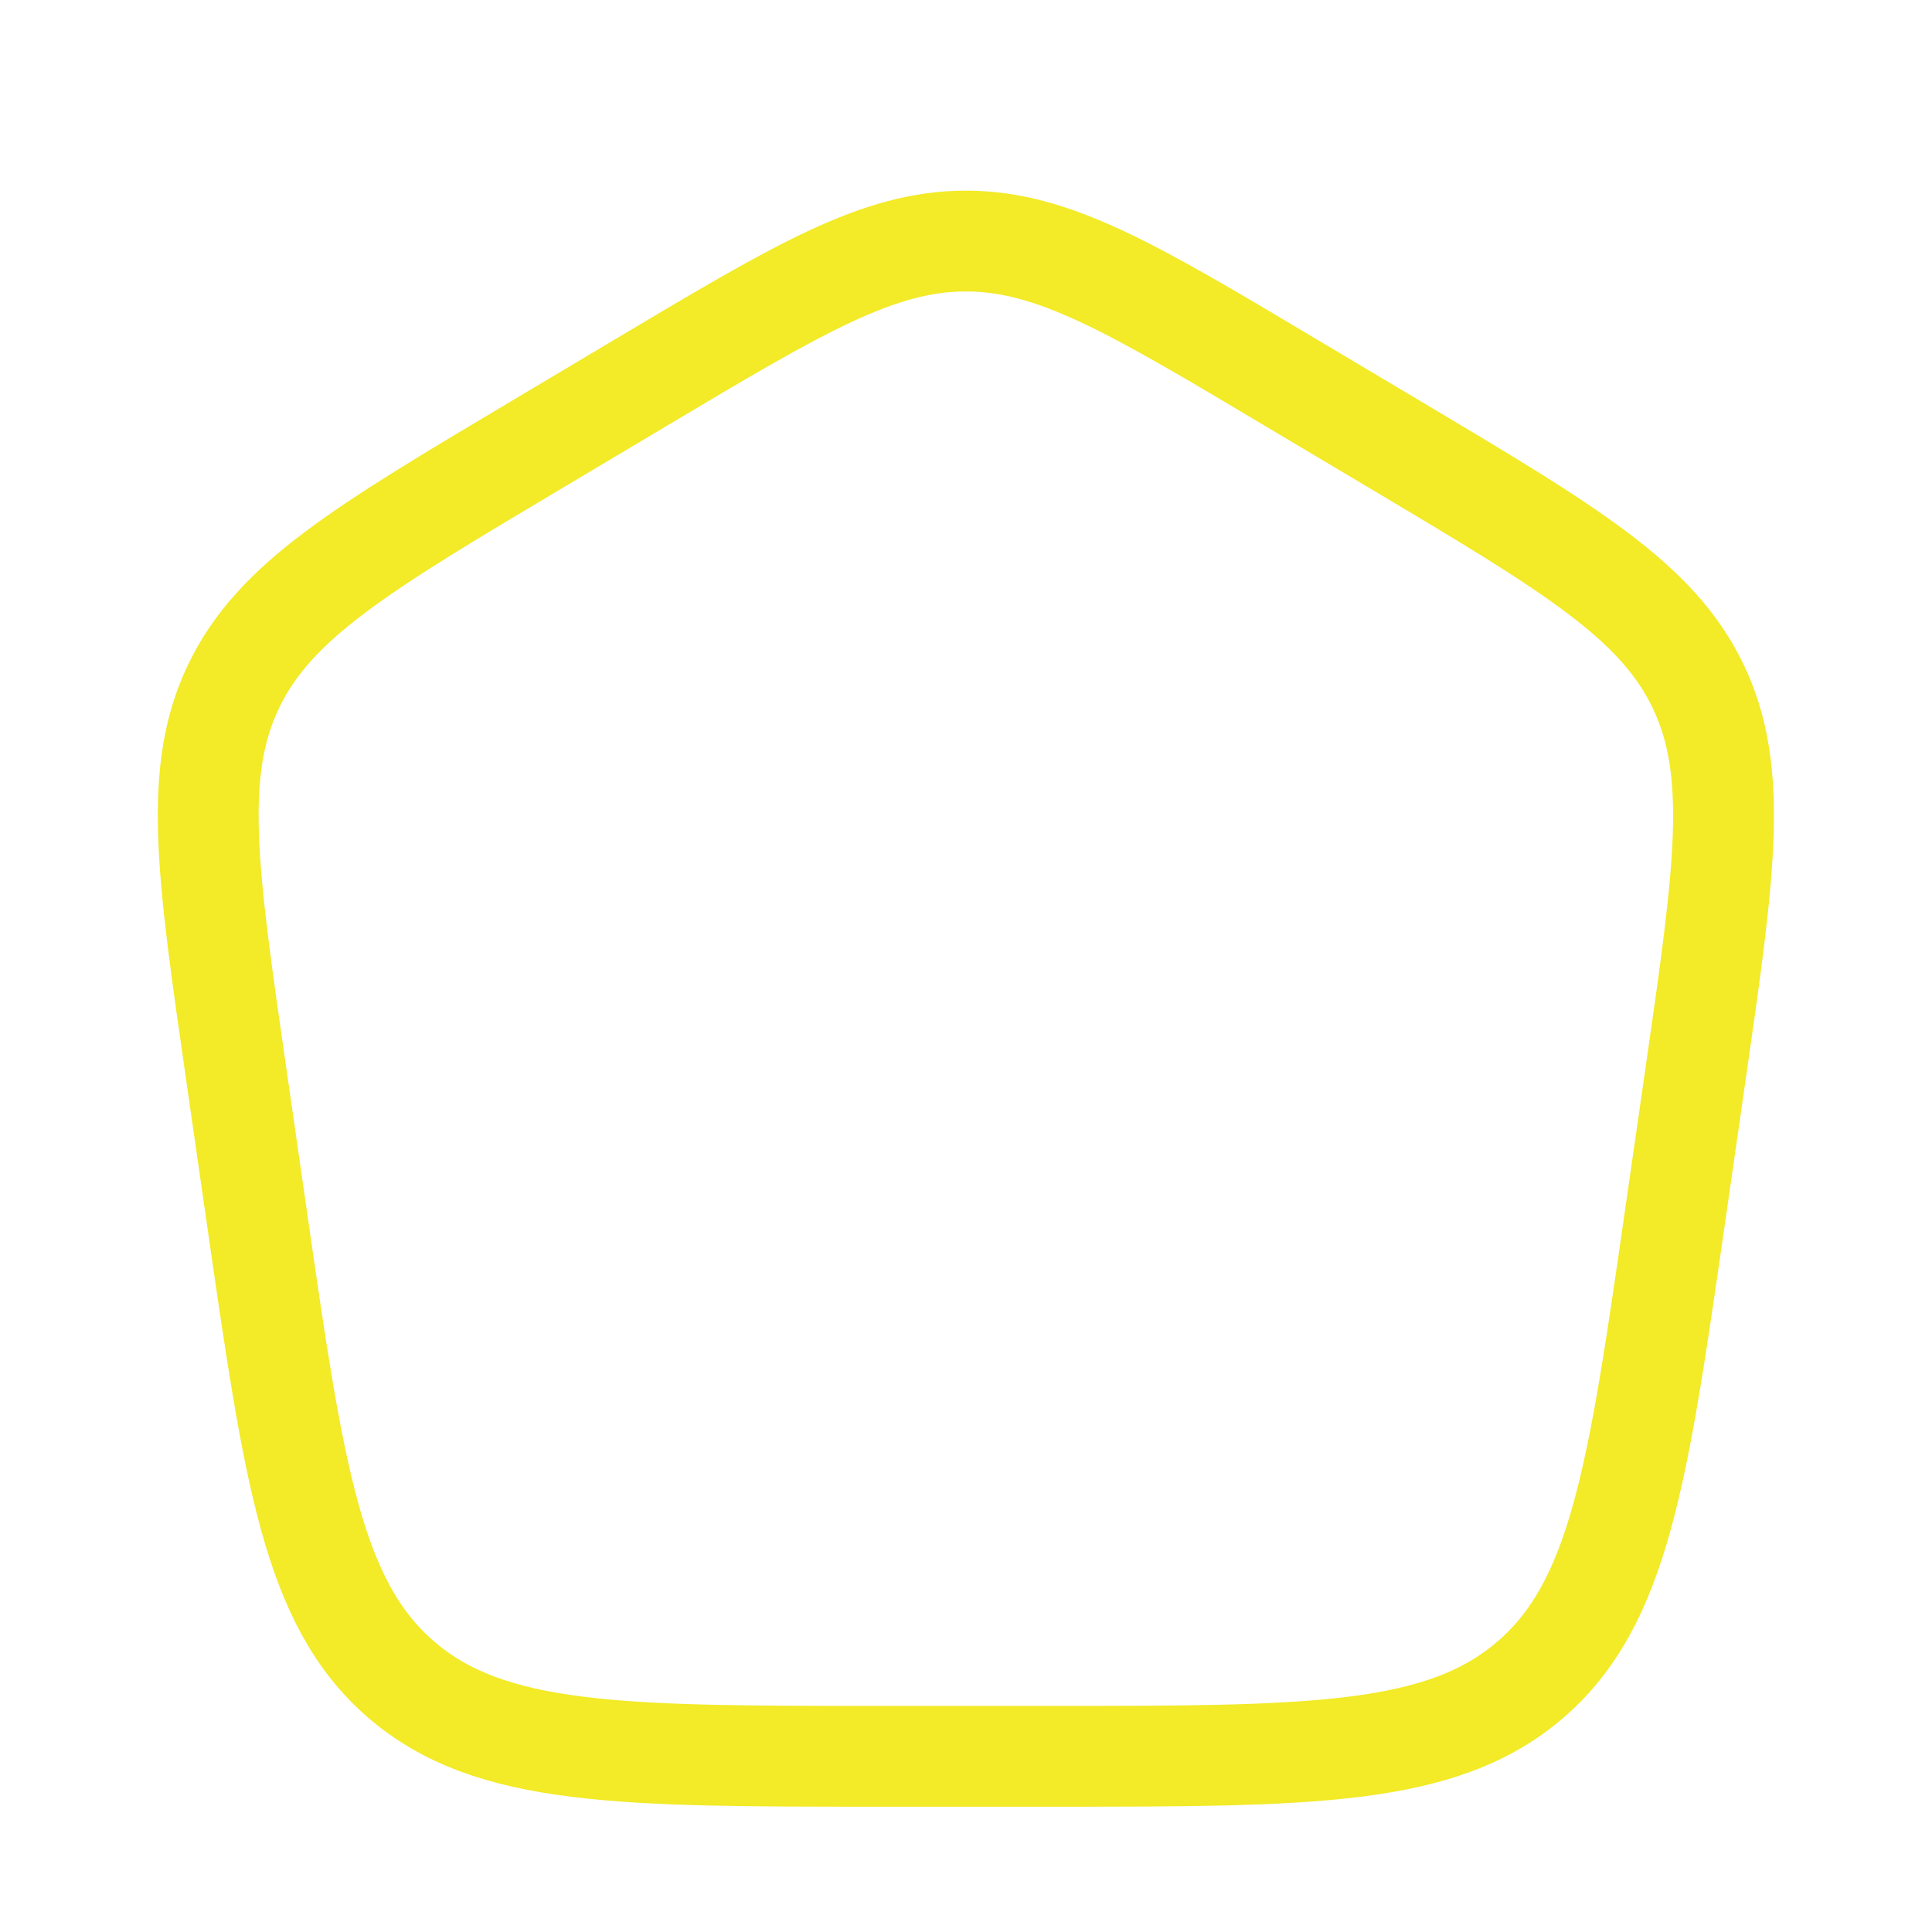
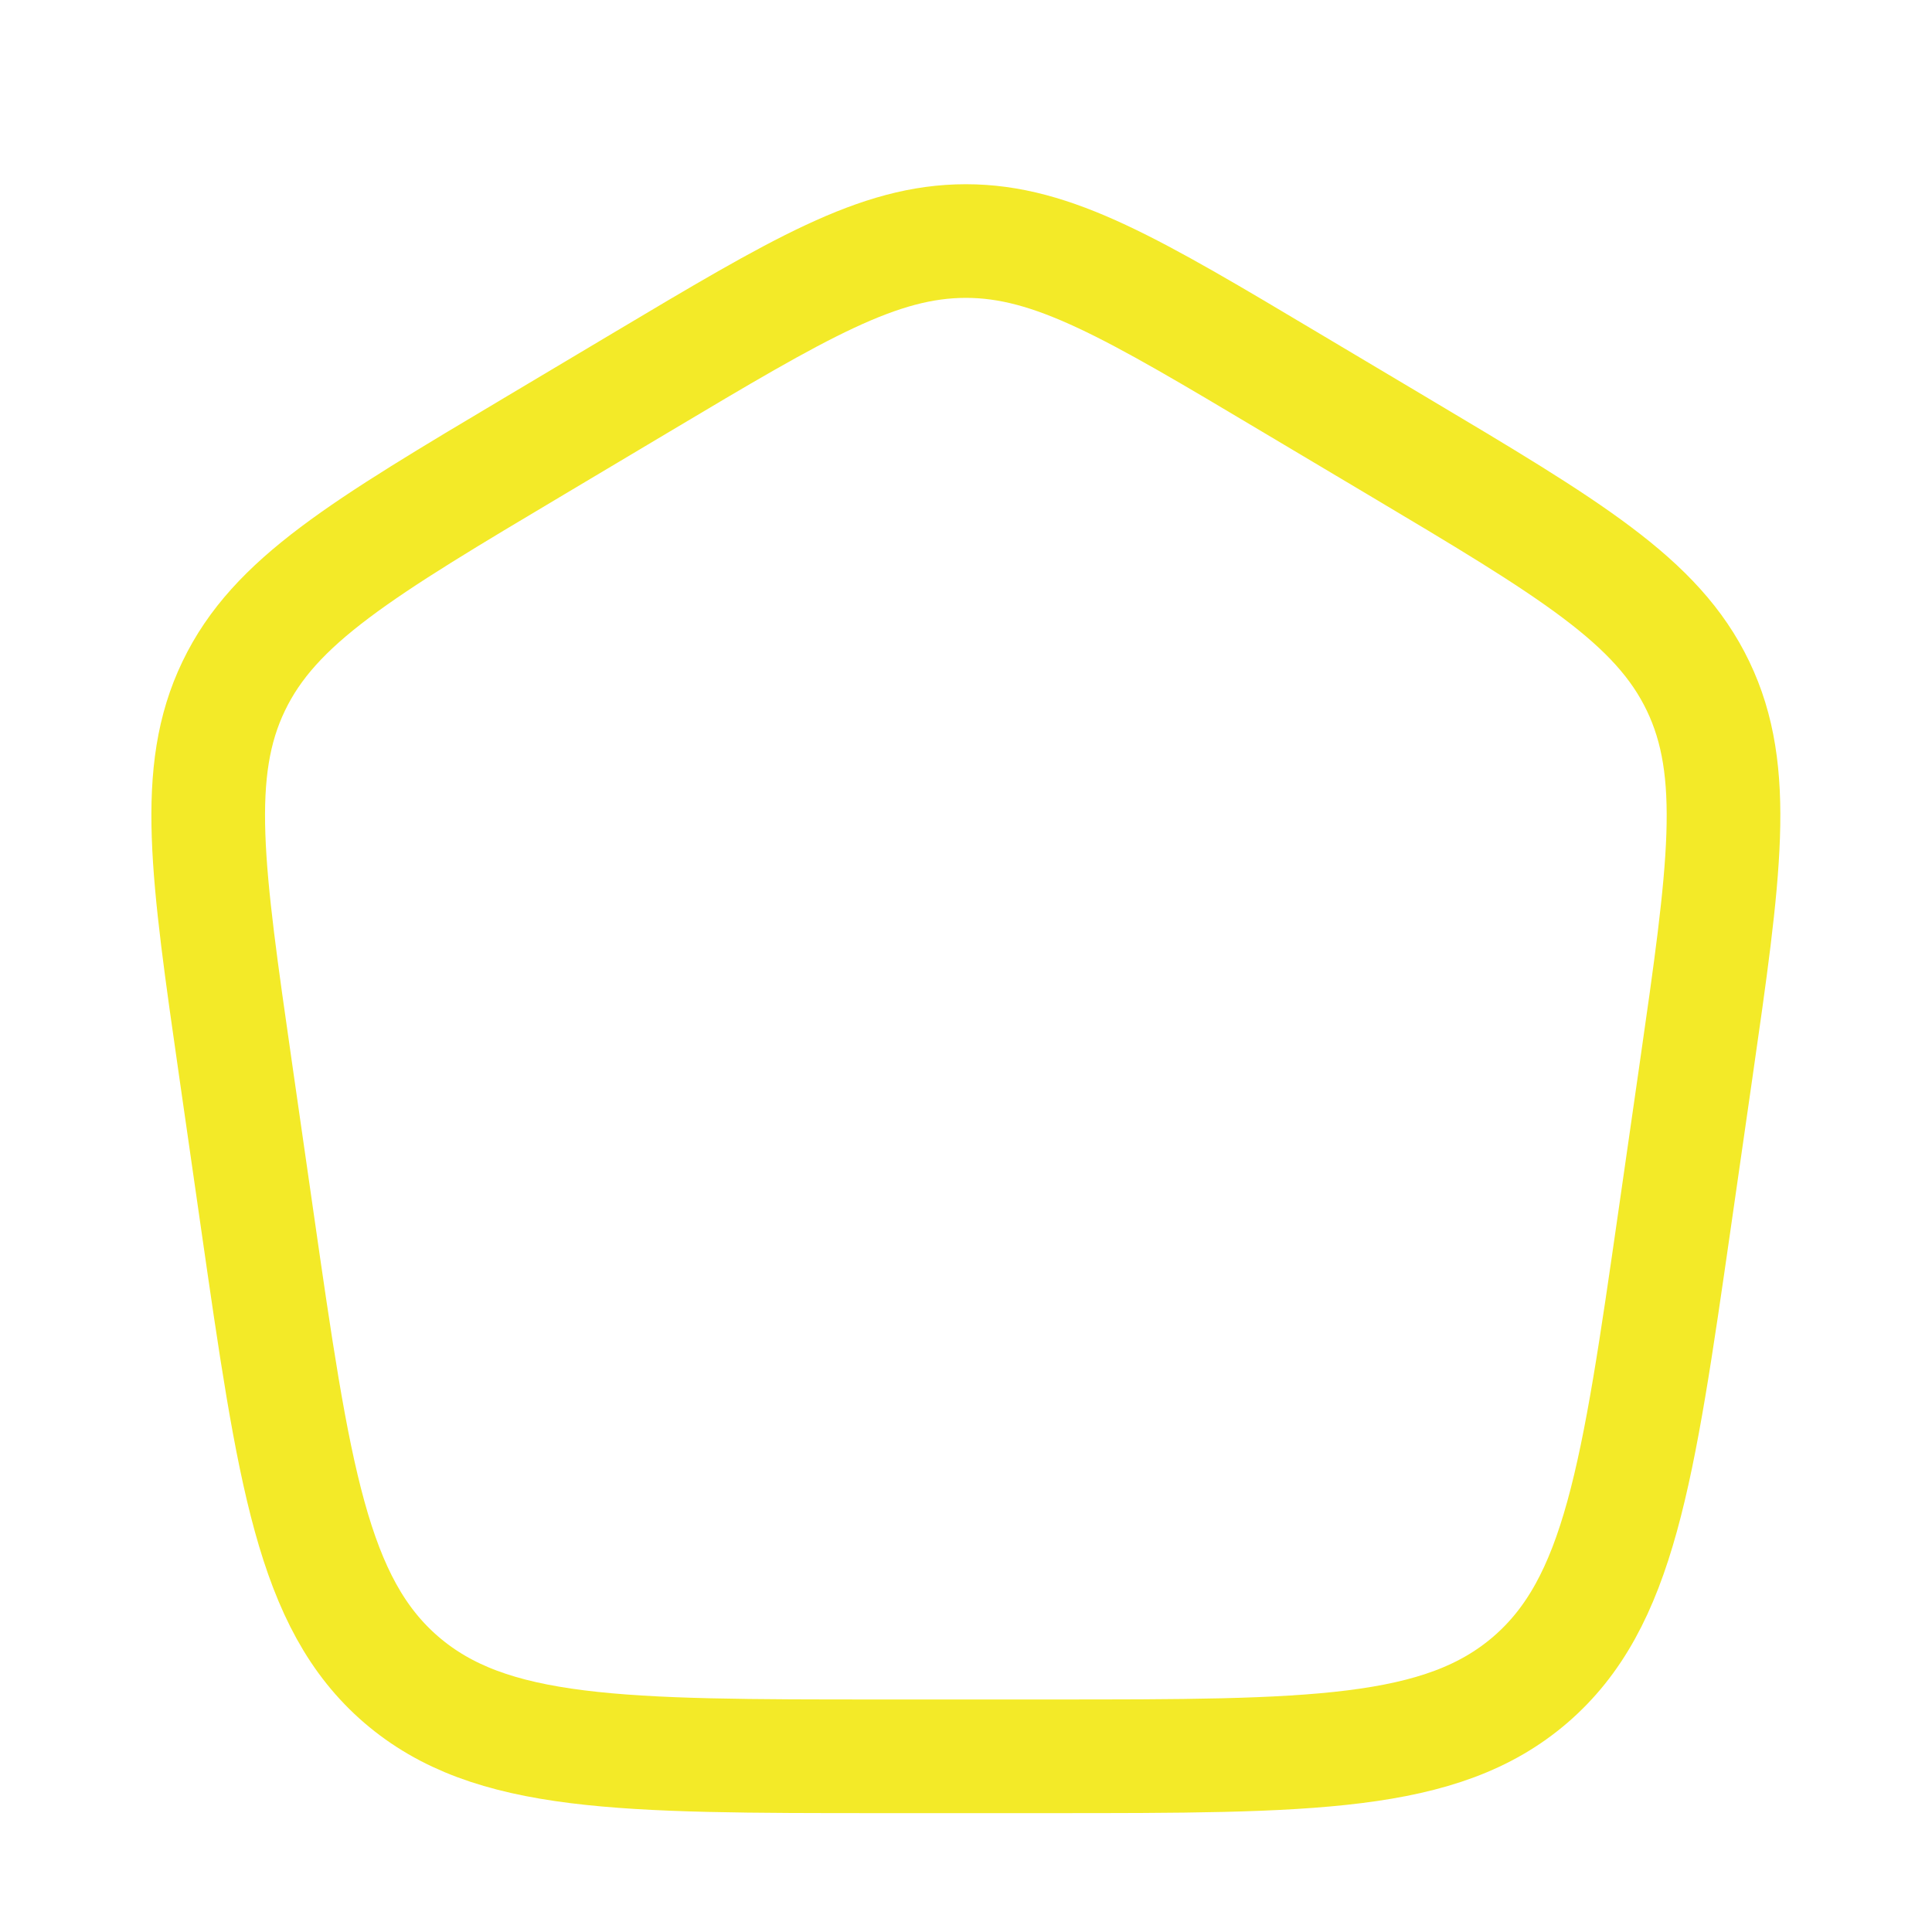
<svg xmlns="http://www.w3.org/2000/svg" width="24" height="24" viewBox="0 0 16 17" fill="none">
-   <path d="M1.575 9.426C1.322 7.668 1.195 6.789 1.556 6.038C1.916 5.286 2.683 4.829 4.217 3.916L5.14 3.366C6.533 2.536 7.229 2.121 7.999 2.121C8.768 2.121 9.465 2.536 10.857 3.366L11.781 3.916C13.315 4.829 14.082 5.286 14.442 6.038C14.802 6.789 14.676 7.668 14.423 9.426L14.237 10.718C13.912 12.976 13.749 14.105 12.966 14.78C12.183 15.454 11.034 15.454 8.736 15.454H7.261C4.964 15.454 3.815 15.454 3.031 14.78C2.248 14.105 2.086 12.976 1.761 10.718L1.575 9.426Z" stroke="#F3EA28" stroke-width="0.887" />
+   <path d="M1.575 9.426C1.322 7.668 1.195 6.789 1.556 6.038C1.916 5.286 2.683 4.829 4.217 3.916L5.14 3.366C6.533 2.536 7.229 2.121 7.999 2.121C8.768 2.121 9.465 2.536 10.857 3.366L11.781 3.916C13.315 4.829 14.082 5.286 14.442 6.038C14.802 6.789 14.676 7.668 14.423 9.426L14.237 10.718C13.912 12.976 13.749 14.105 12.966 14.78C12.183 15.454 11.034 15.454 8.736 15.454H7.261C4.964 15.454 3.815 15.454 3.031 14.78C2.248 14.105 2.086 12.976 1.761 10.718L1.575 9.426Z" stroke="#F3EA28" strokeWidth="0.887" />
</svg>
